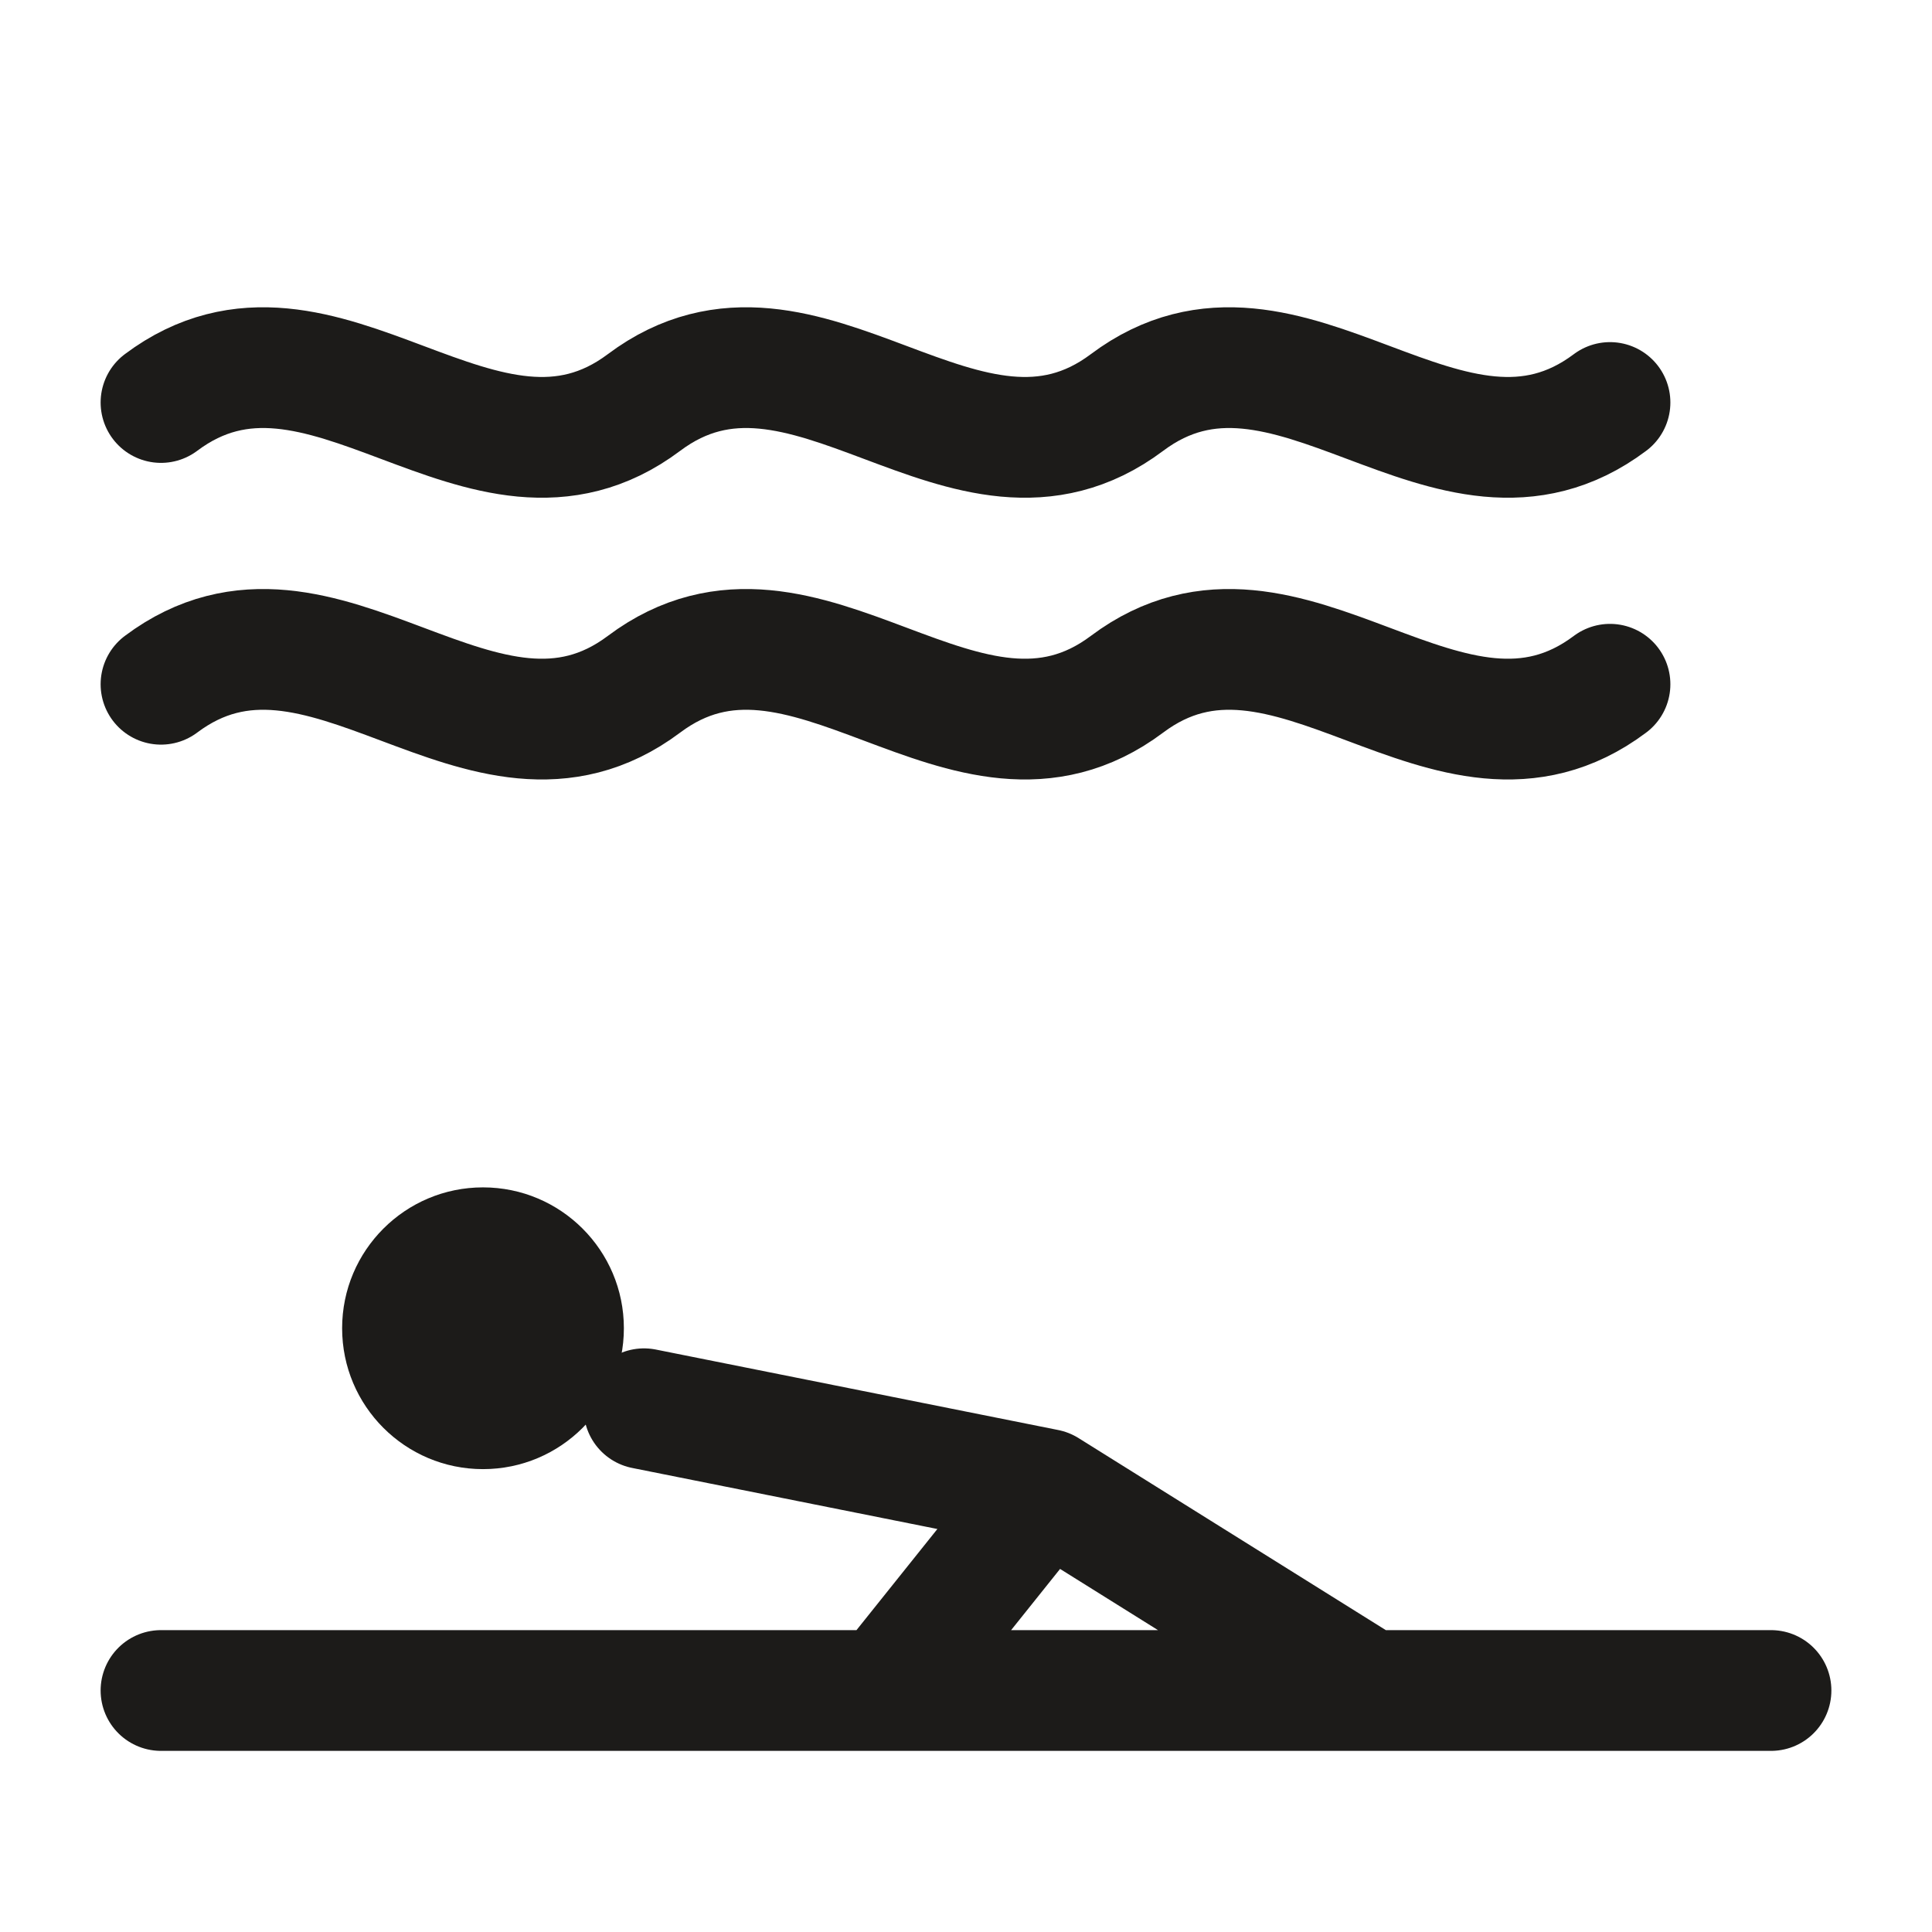
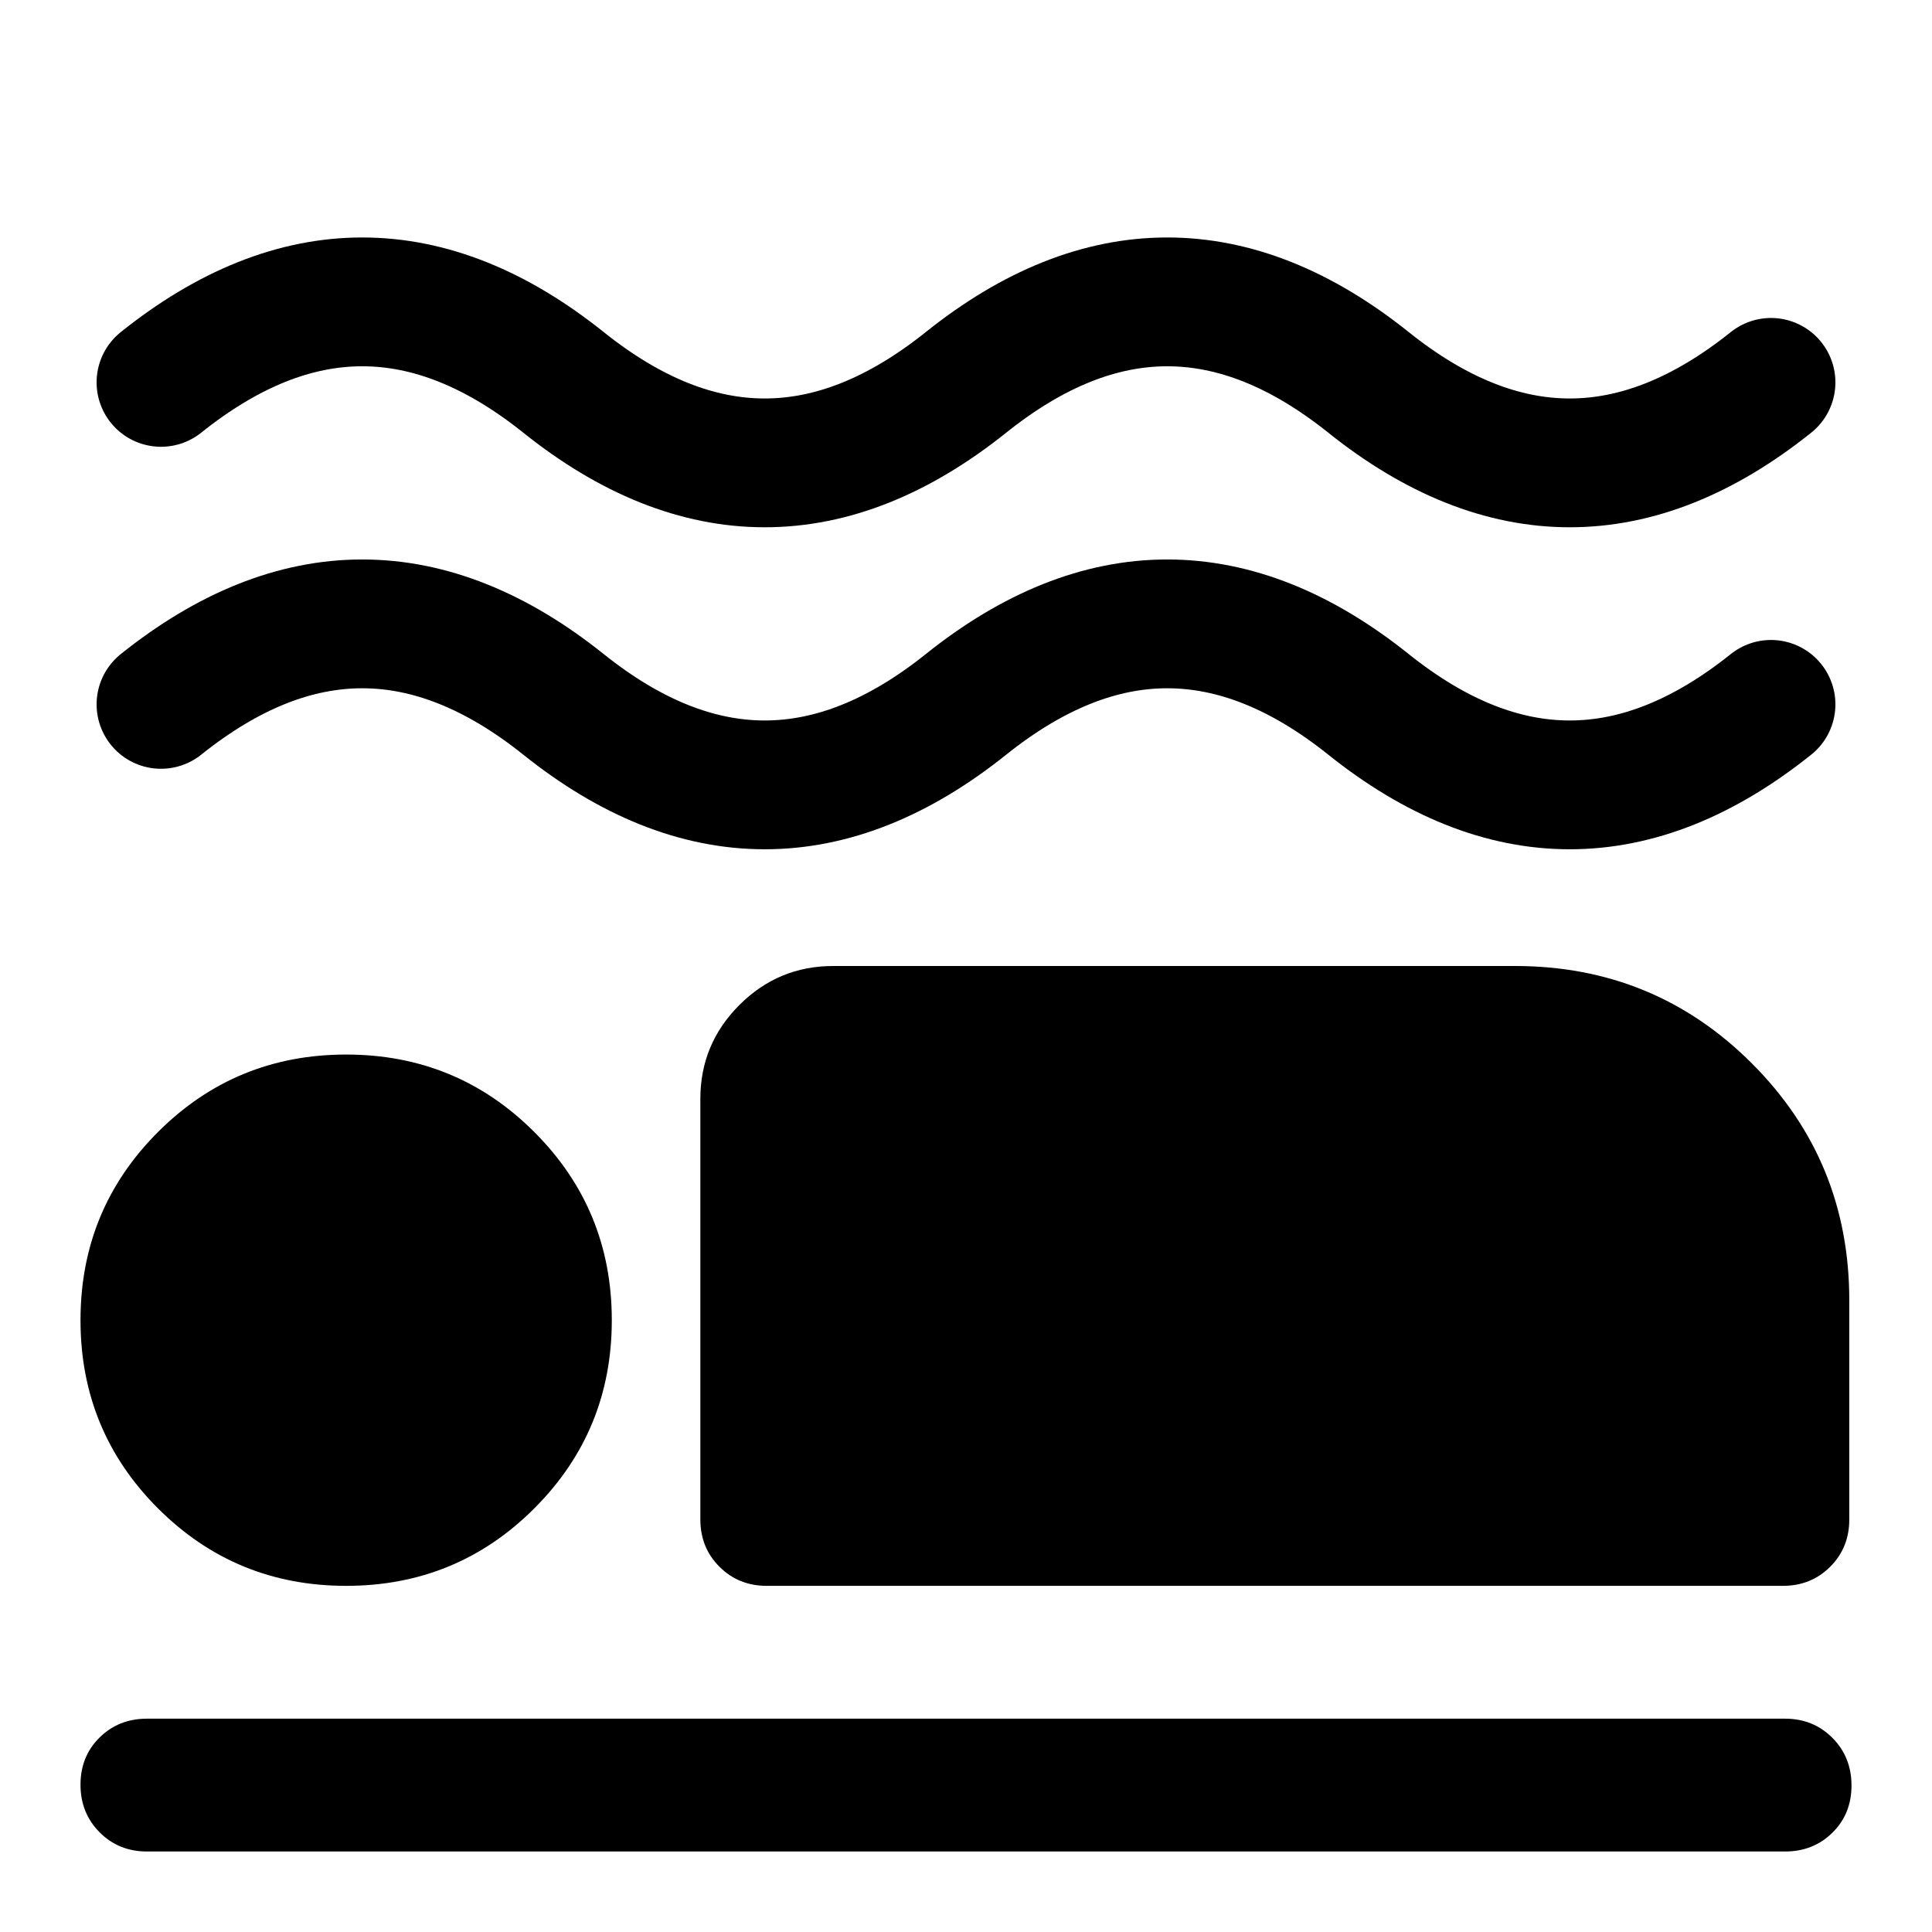
- <svg xmlns="http://www.w3.org/2000/svg" viewBox="0 0 48 48" width="96" height="96">
-   <path fill="none" stroke="#1C1B19" stroke-width="3" stroke-linecap="round" stroke-linejoin="round" d="M4 10c4-3 8 3 12 0s8 3 12 0 8 3 12 0M4 17c4-3 8 3 12 0s8 3 12 0 8 3 12 0" />
-   <circle cx="12" cy="33" r="3.5" fill="#1C1B19" />
-   <path fill="none" stroke="#1C1B19" stroke-width="3" stroke-linecap="round" stroke-linejoin="round" d="M16 35l10 2 8 5M26 37l-4 5M4 42h40" />
+ <svg xmlns="http://www.w3.org/2000/svg" viewBox="0 0 960 960">
+   <path d="M80 190Q180 110 280 190T480 190T680 190T880 190" fill="none" stroke="#000" stroke-width="64" stroke-linecap="round" stroke-linejoin="round" />
+   <path d="M80 350Q180 270 280 350T480 350T680 350T880 350" fill="none" stroke="#000" stroke-width="64" stroke-linecap="round" stroke-linejoin="round" />
+   <path transform="translate(40.0 480.0) scale(1.1 1.1) translate(-80 680)" d="M390-400q-12.75 0-21.37-8.63Q360-417.25 360-430v-190q0-24.75 17.63-42.38Q395.25-680 420-680h308q63 0 107 44t44 107v99q0 12.75-8.62 21.37Q861.75-400 849-400H390Zm460 120H110q-12.75 0-21.37-8.68-8.63-8.67-8.63-21.5 0-12.82 8.63-21.32Q97.25-340 110-340h740q12.75 0 21.38 8.68 8.62 8.67 8.62 21.5 0 12.82-8.62 21.32-8.63 8.5-21.38 8.5ZM200-400q-50 0-85-35t-35-85q0-50 35-85t85-35q50 0 85 35t35 85q0 50-35 85t-85 35Z" />
</svg>
